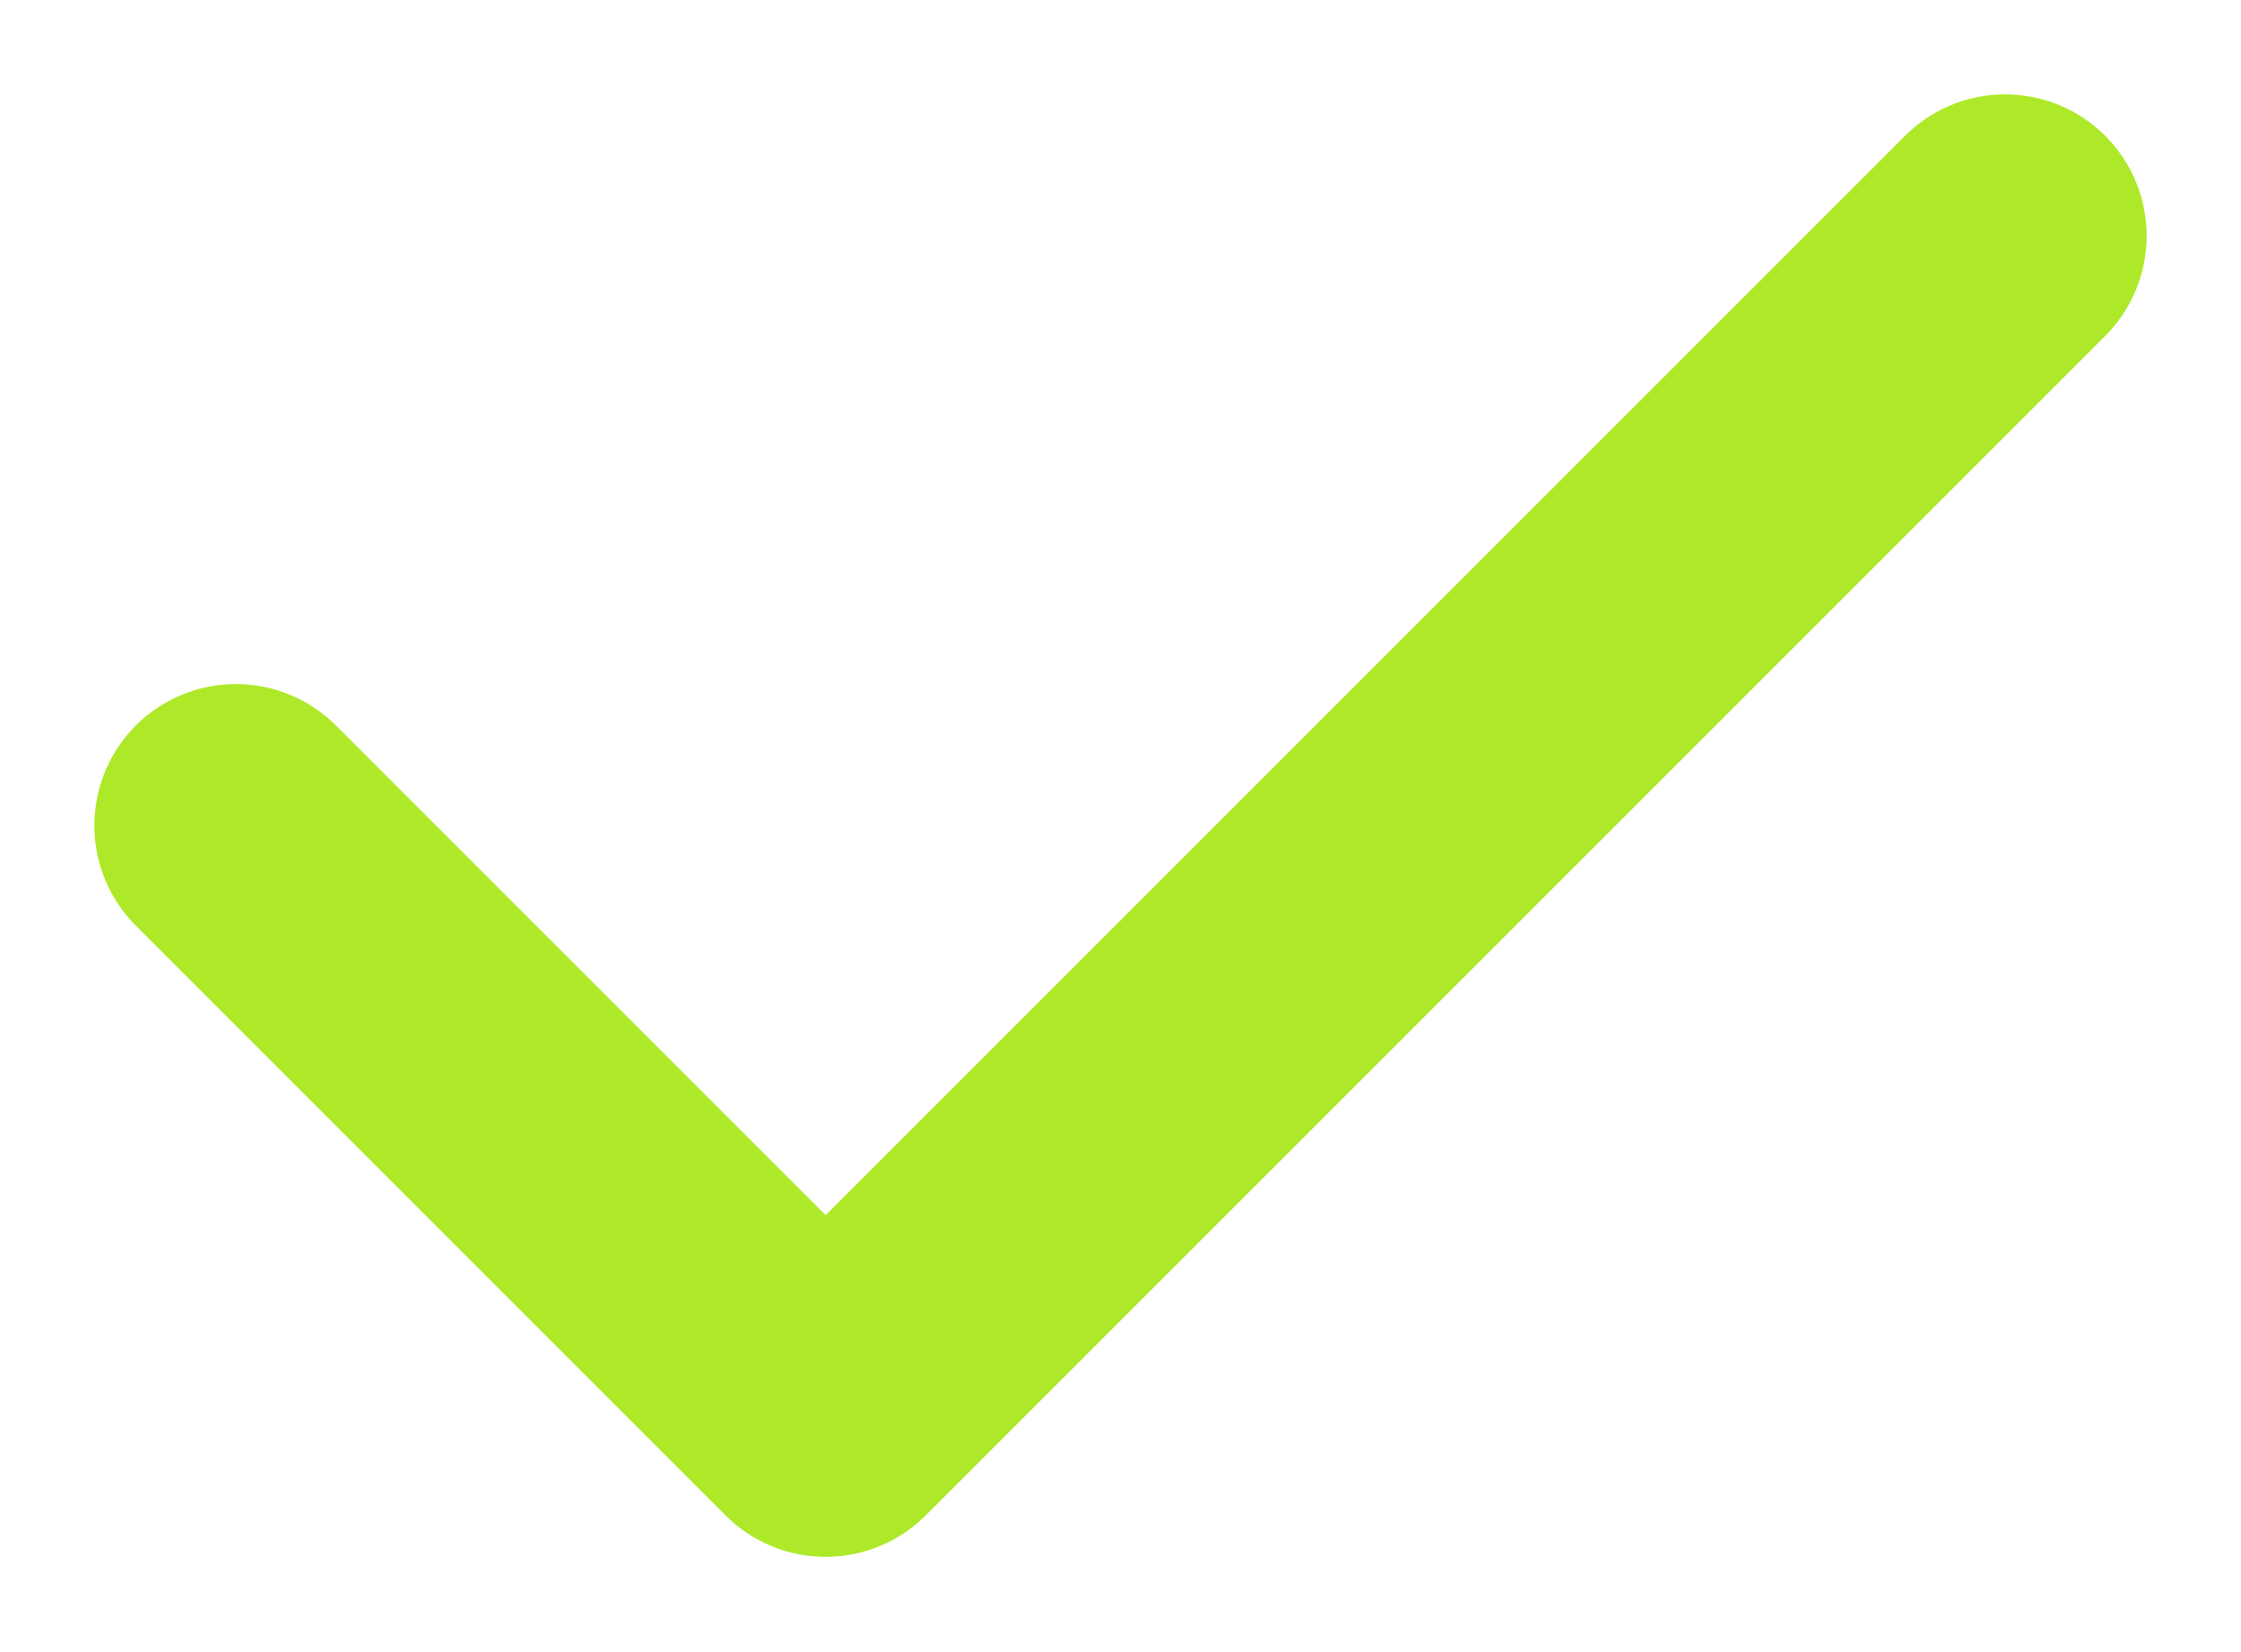
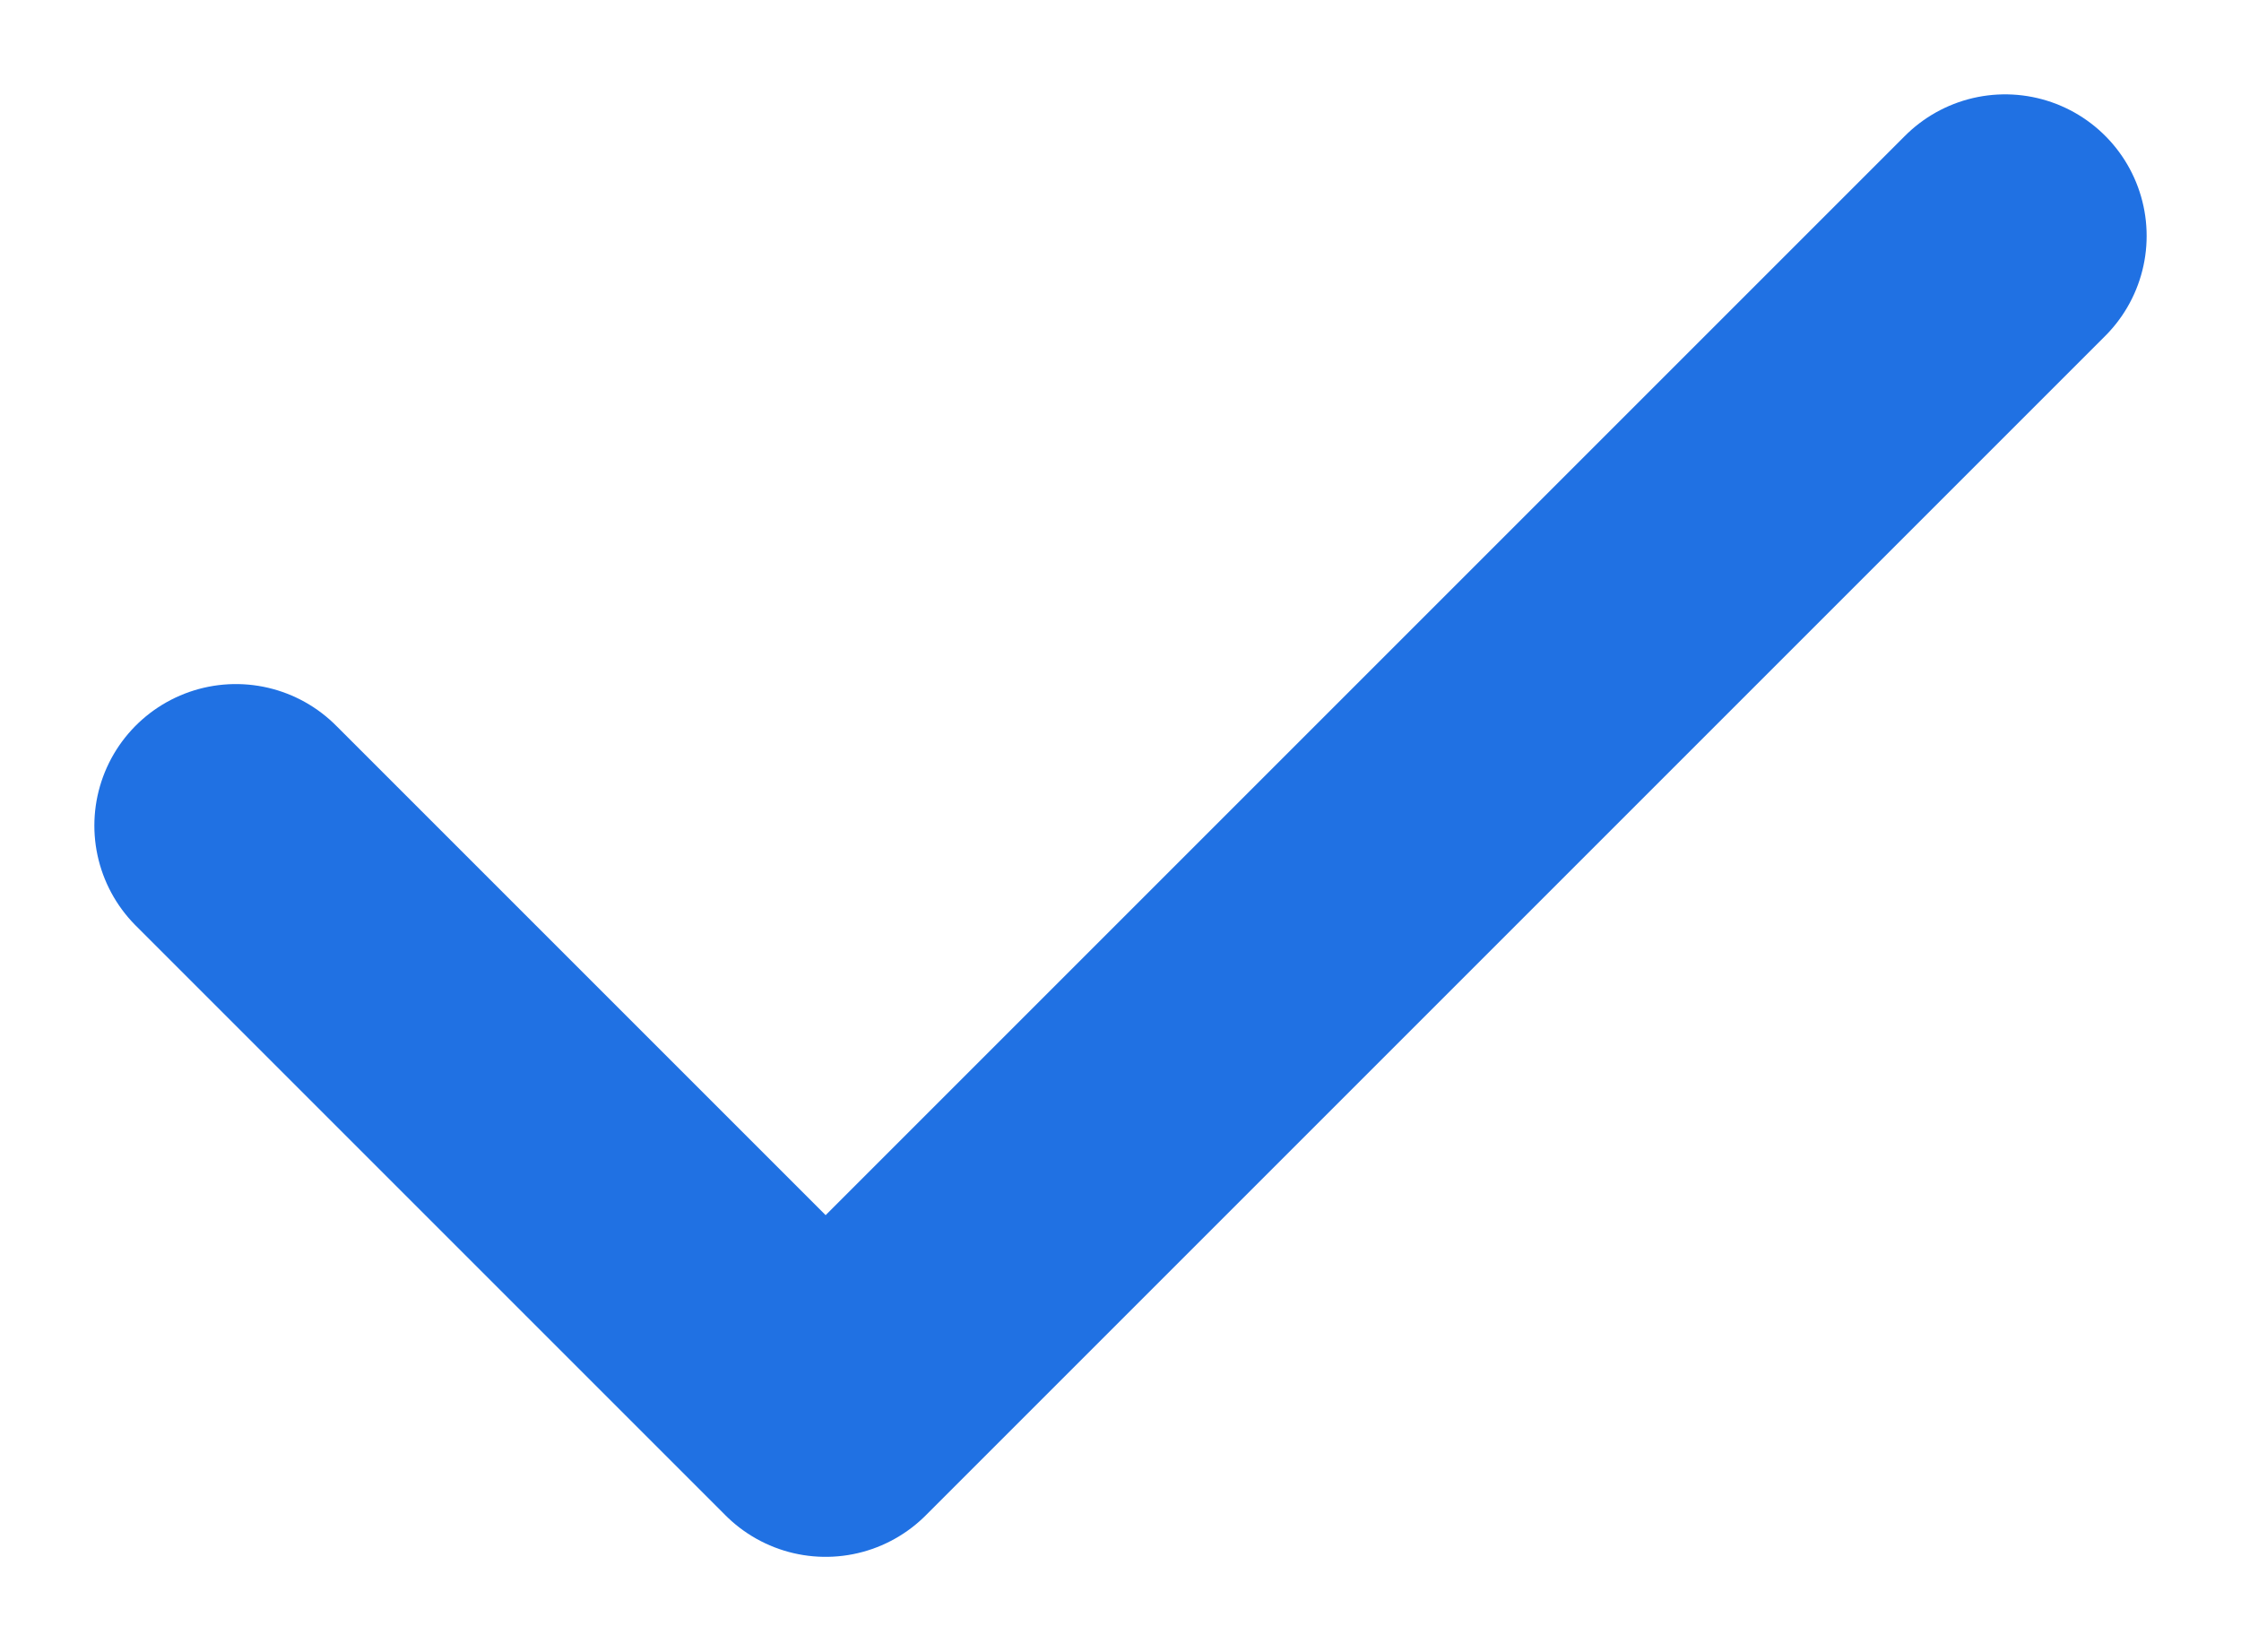
<svg xmlns="http://www.w3.org/2000/svg" width="19" height="14" viewBox="0 0 19 14" fill="none">
-   <path d="M17 2L7 12L2 7" stroke="#AEE929" stroke-width="2.4" stroke-linecap="round" stroke-linejoin="round" />
+   <path d="M17 2L7 12L2 7" stroke="#2071E3" stroke-width="2.4" stroke-linecap="round" stroke-linejoin="round" />
</svg>
